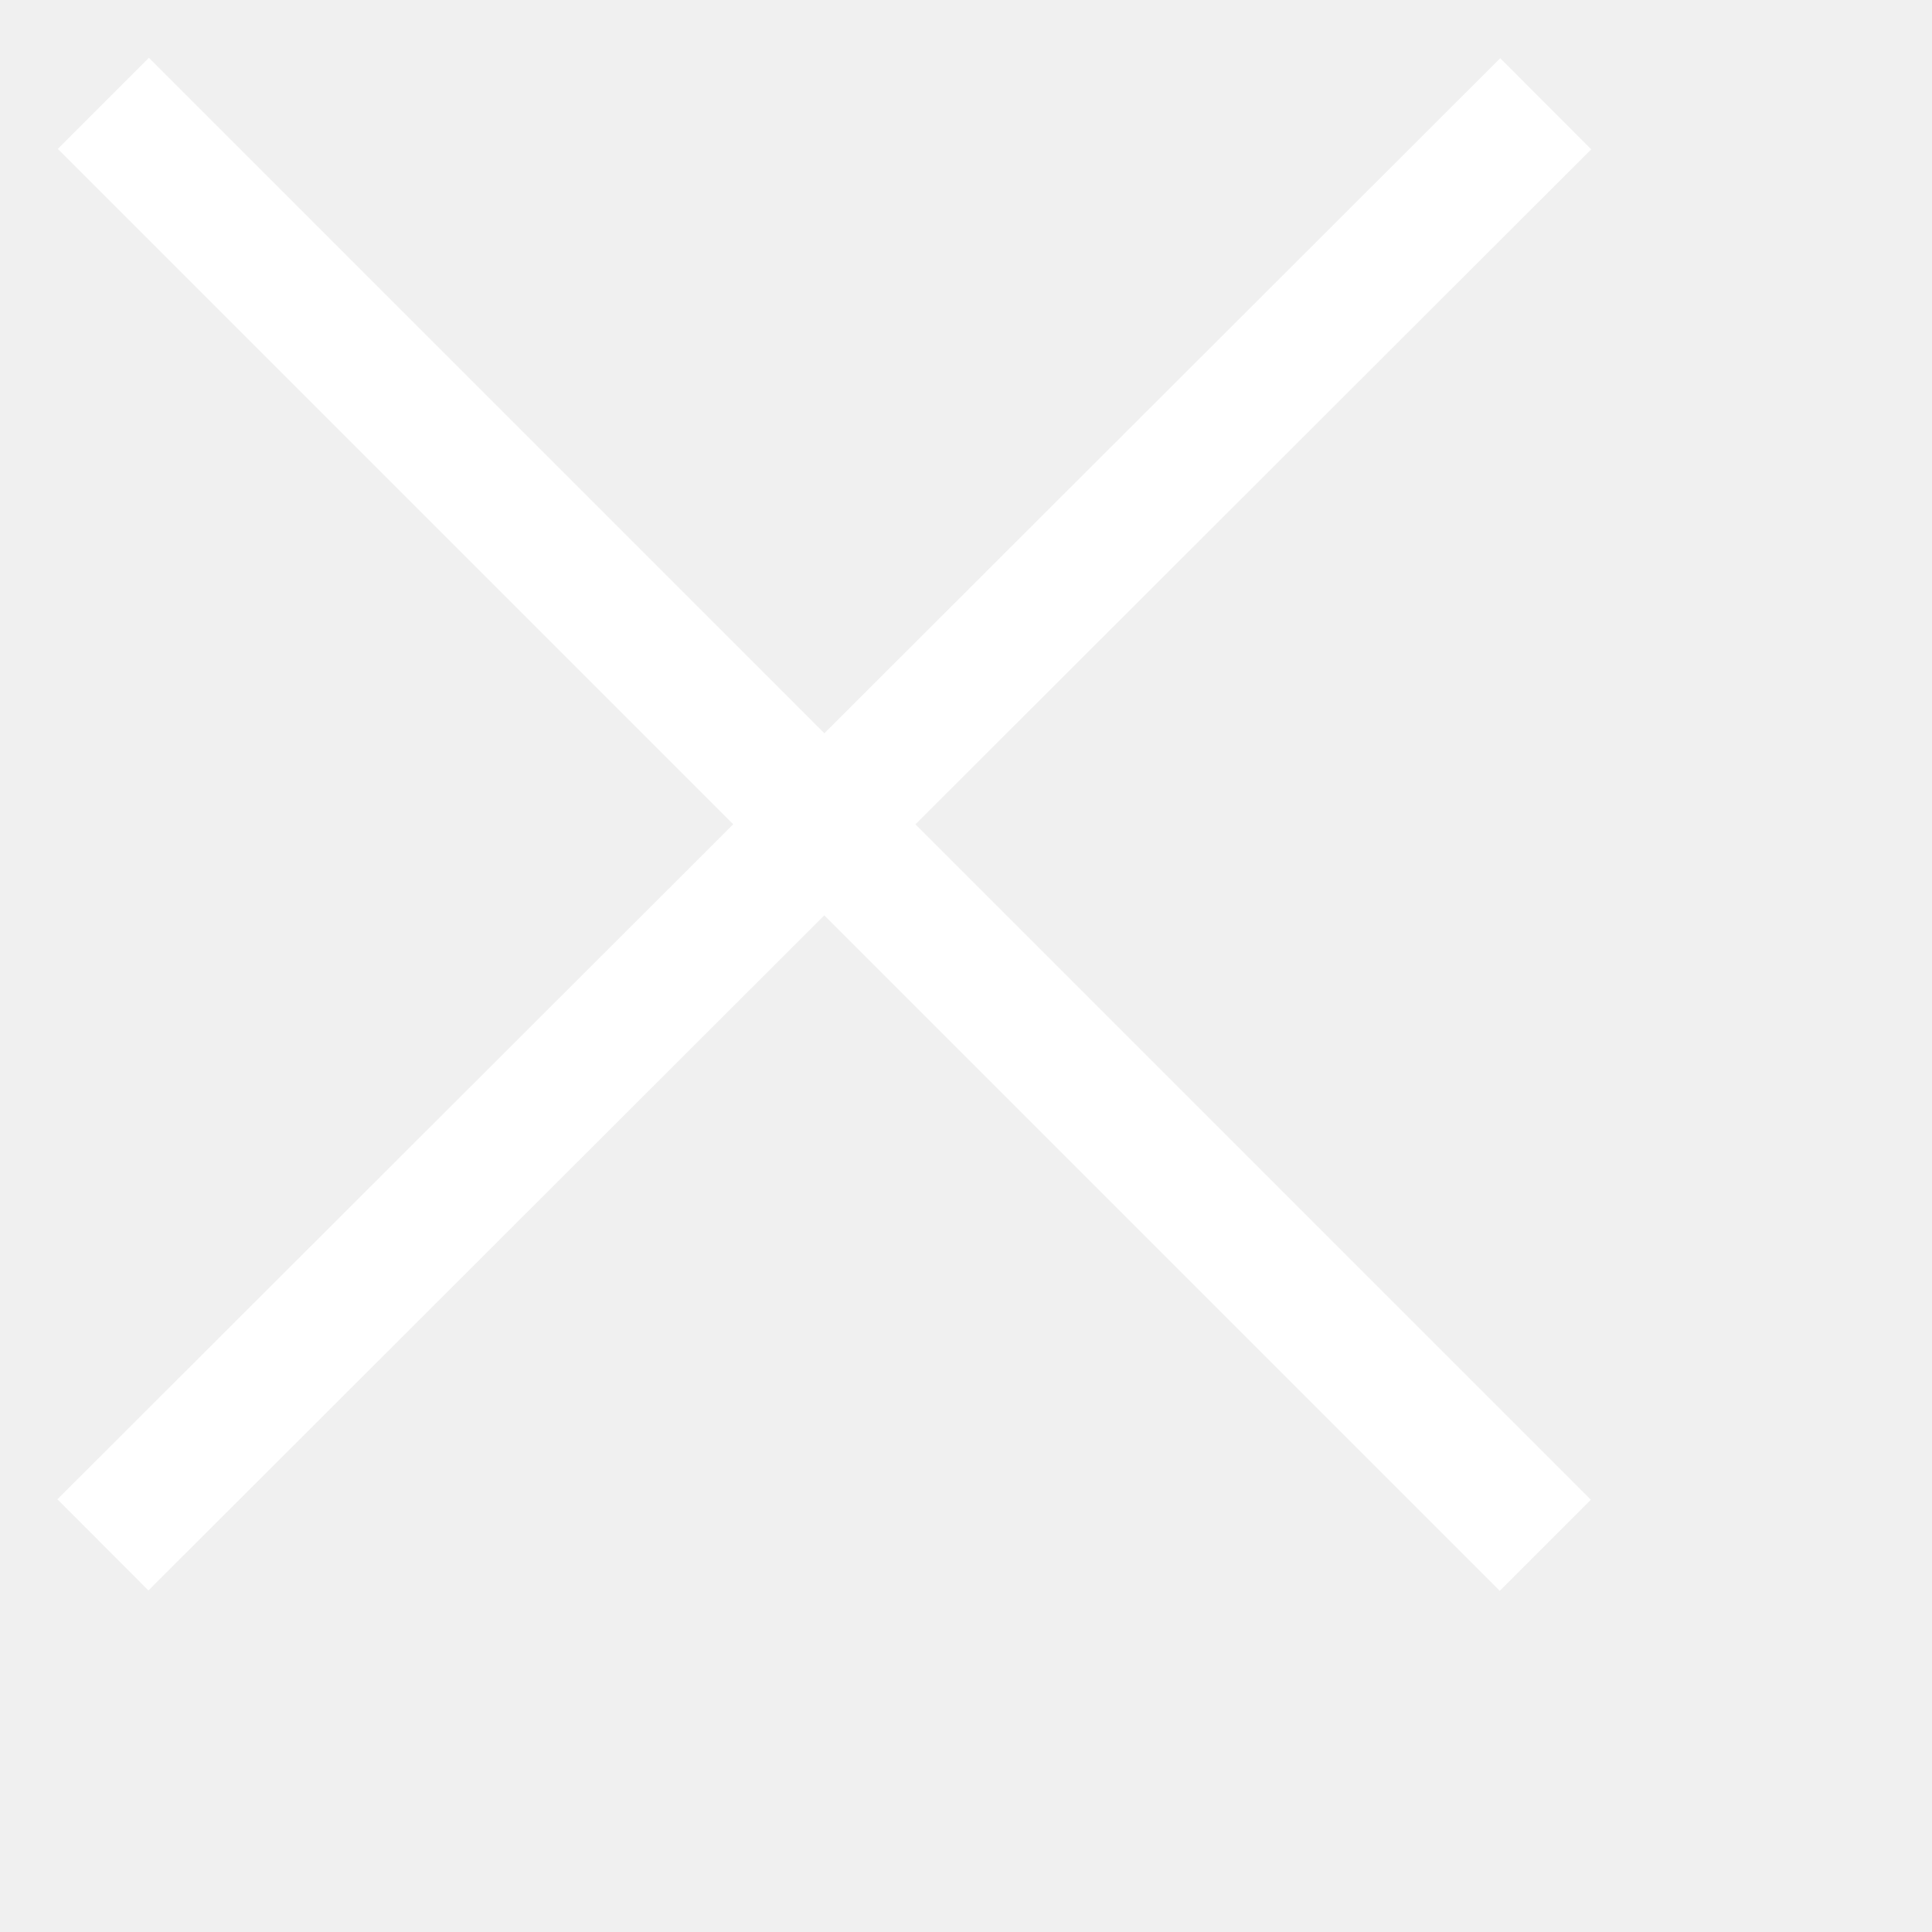
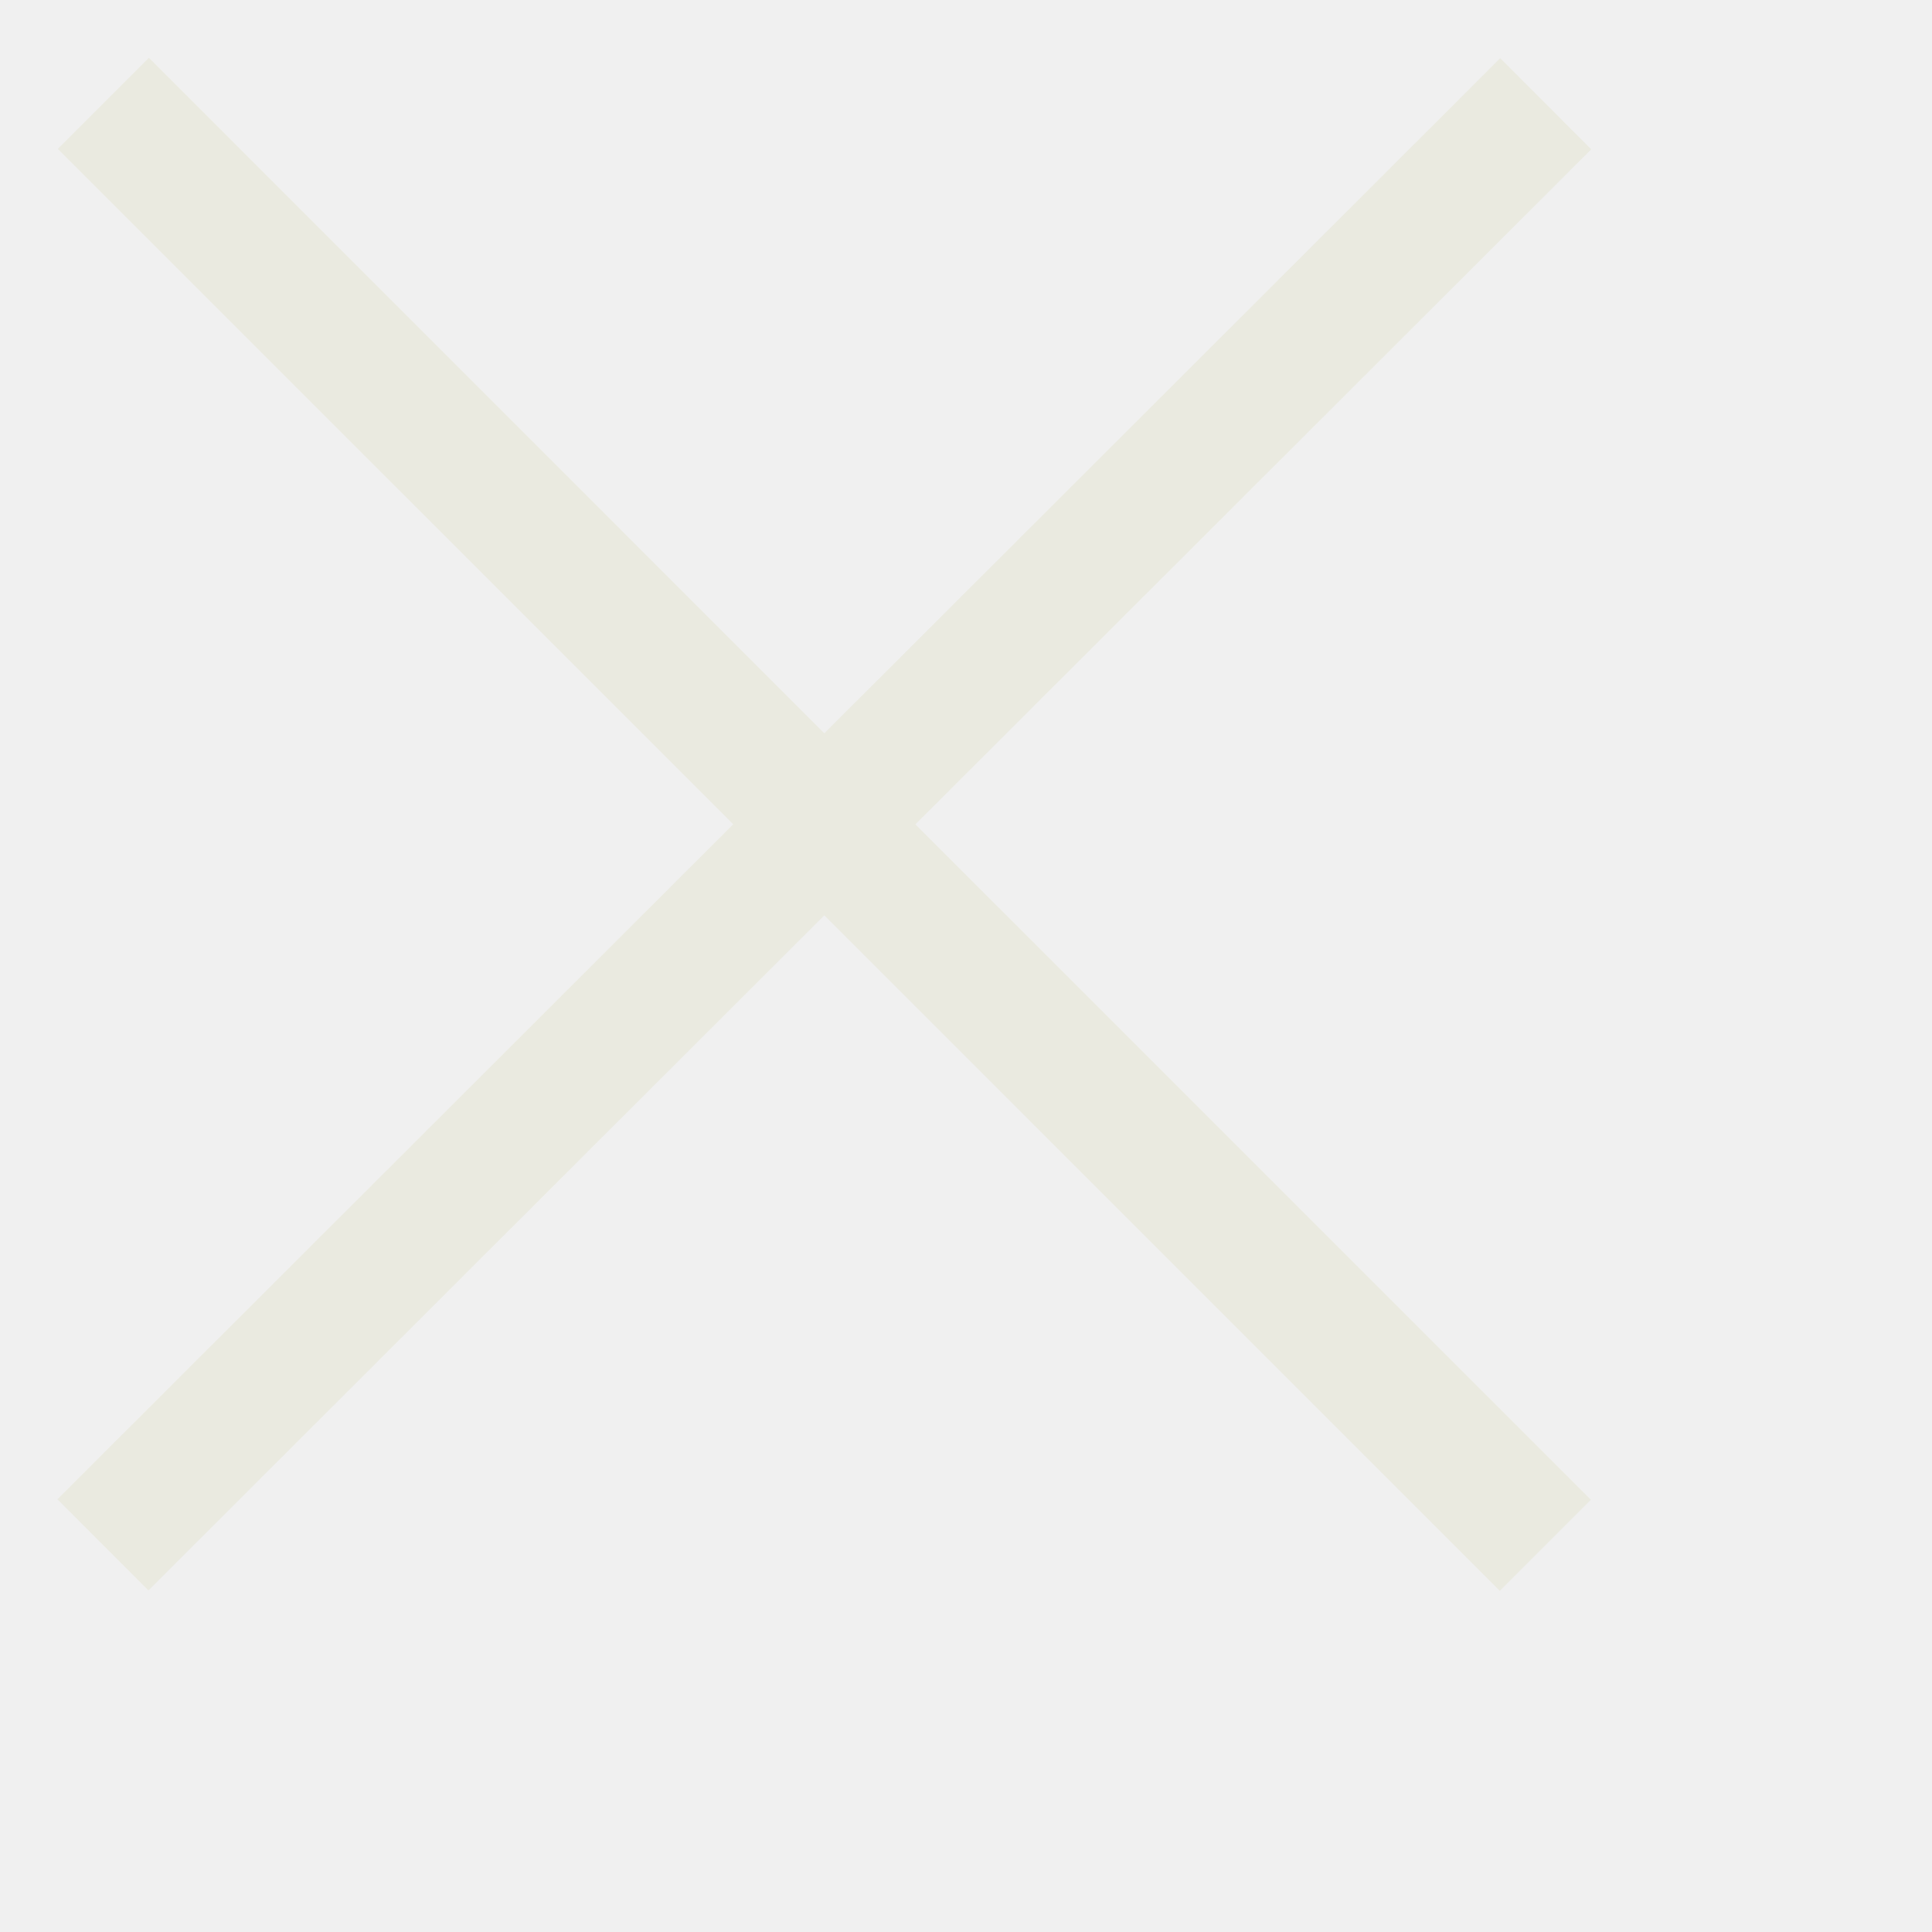
<svg xmlns="http://www.w3.org/2000/svg" enable-background="new 0 0 150 150" height="32px" id="Слой_1" version="1.1" viewBox="0 0 150 150" width="32px" xml:space="preserve">
  <g>
-     <polygon fill="#fff" points="123.543,11.594 116.477,4.519 64.002,56.931 11.56,4.488     4.488,11.56 56.927,63.997 4.457,116.405 11.524,123.481 63.999,71.068     116.442,123.512 123.513,116.441 71.073,64.002   " />
+     <polygon fill="#EAEAE0" points="123.543,11.594 116.477,4.519 64.002,56.931 11.56,4.488     4.488,11.56 56.927,63.997 4.457,116.405 11.524,123.481 63.999,71.068     116.442,123.512 123.513,116.441 71.073,64.002   " />
  </g>
</svg>
